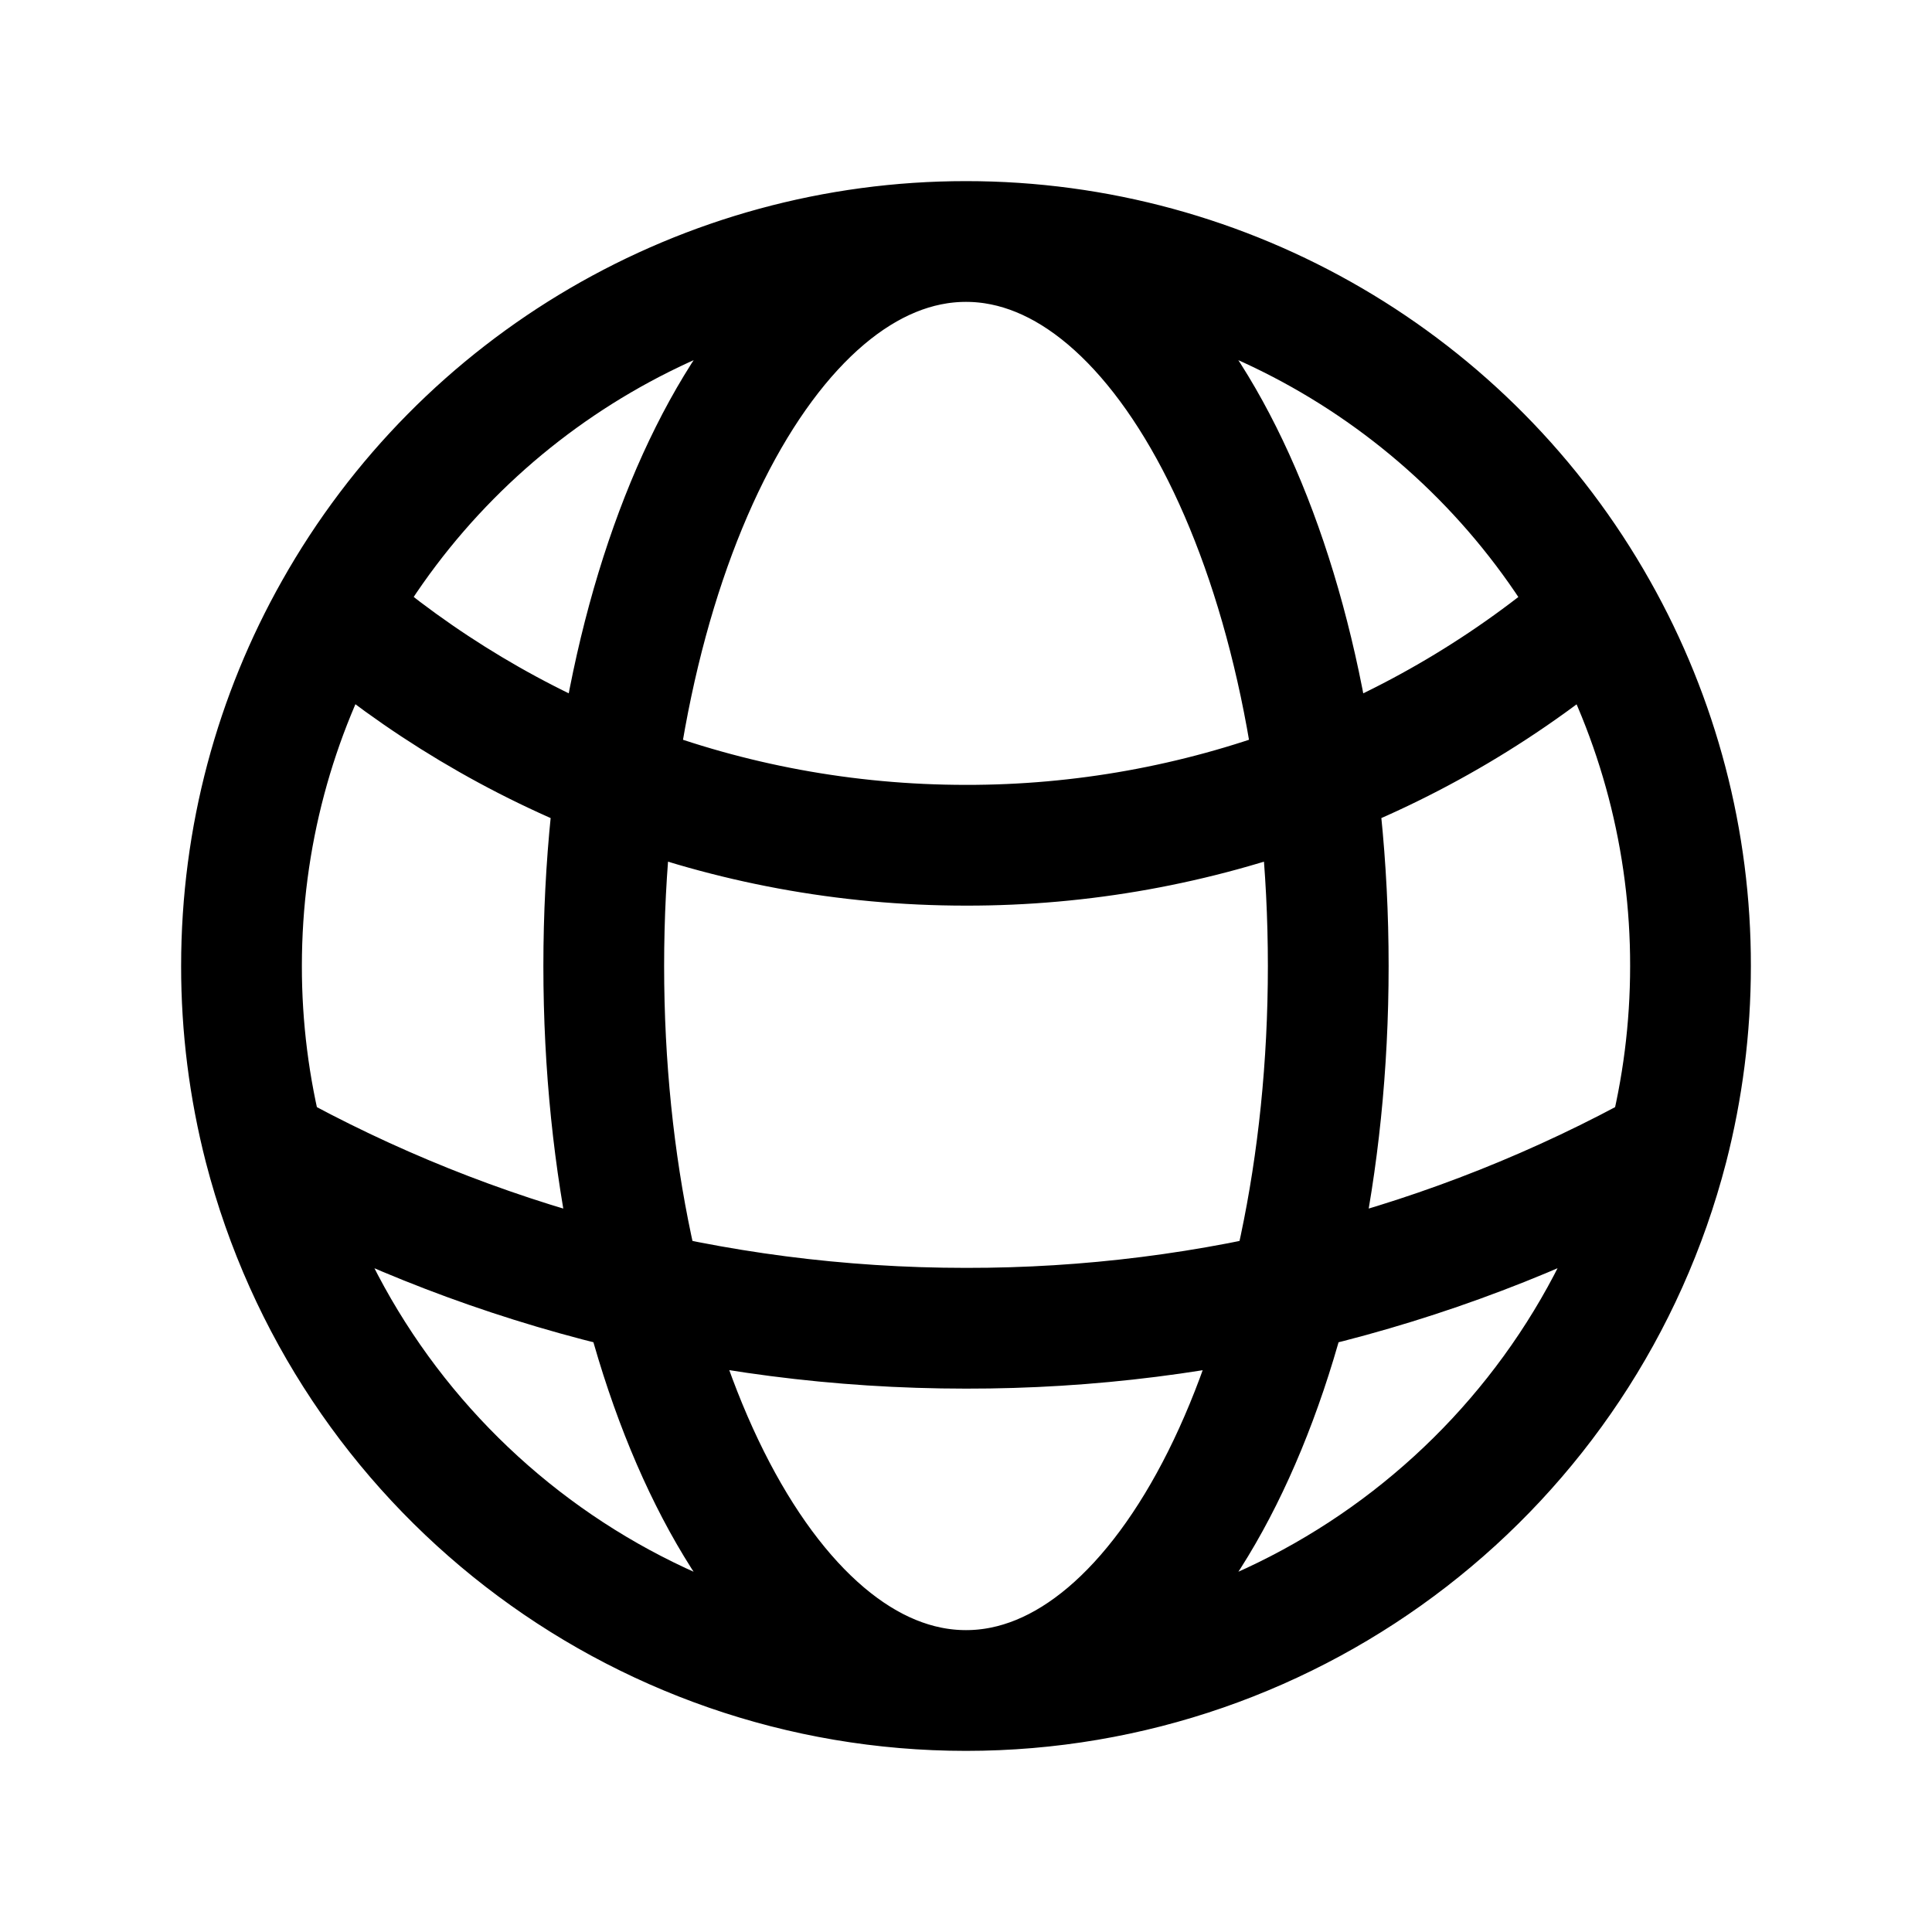
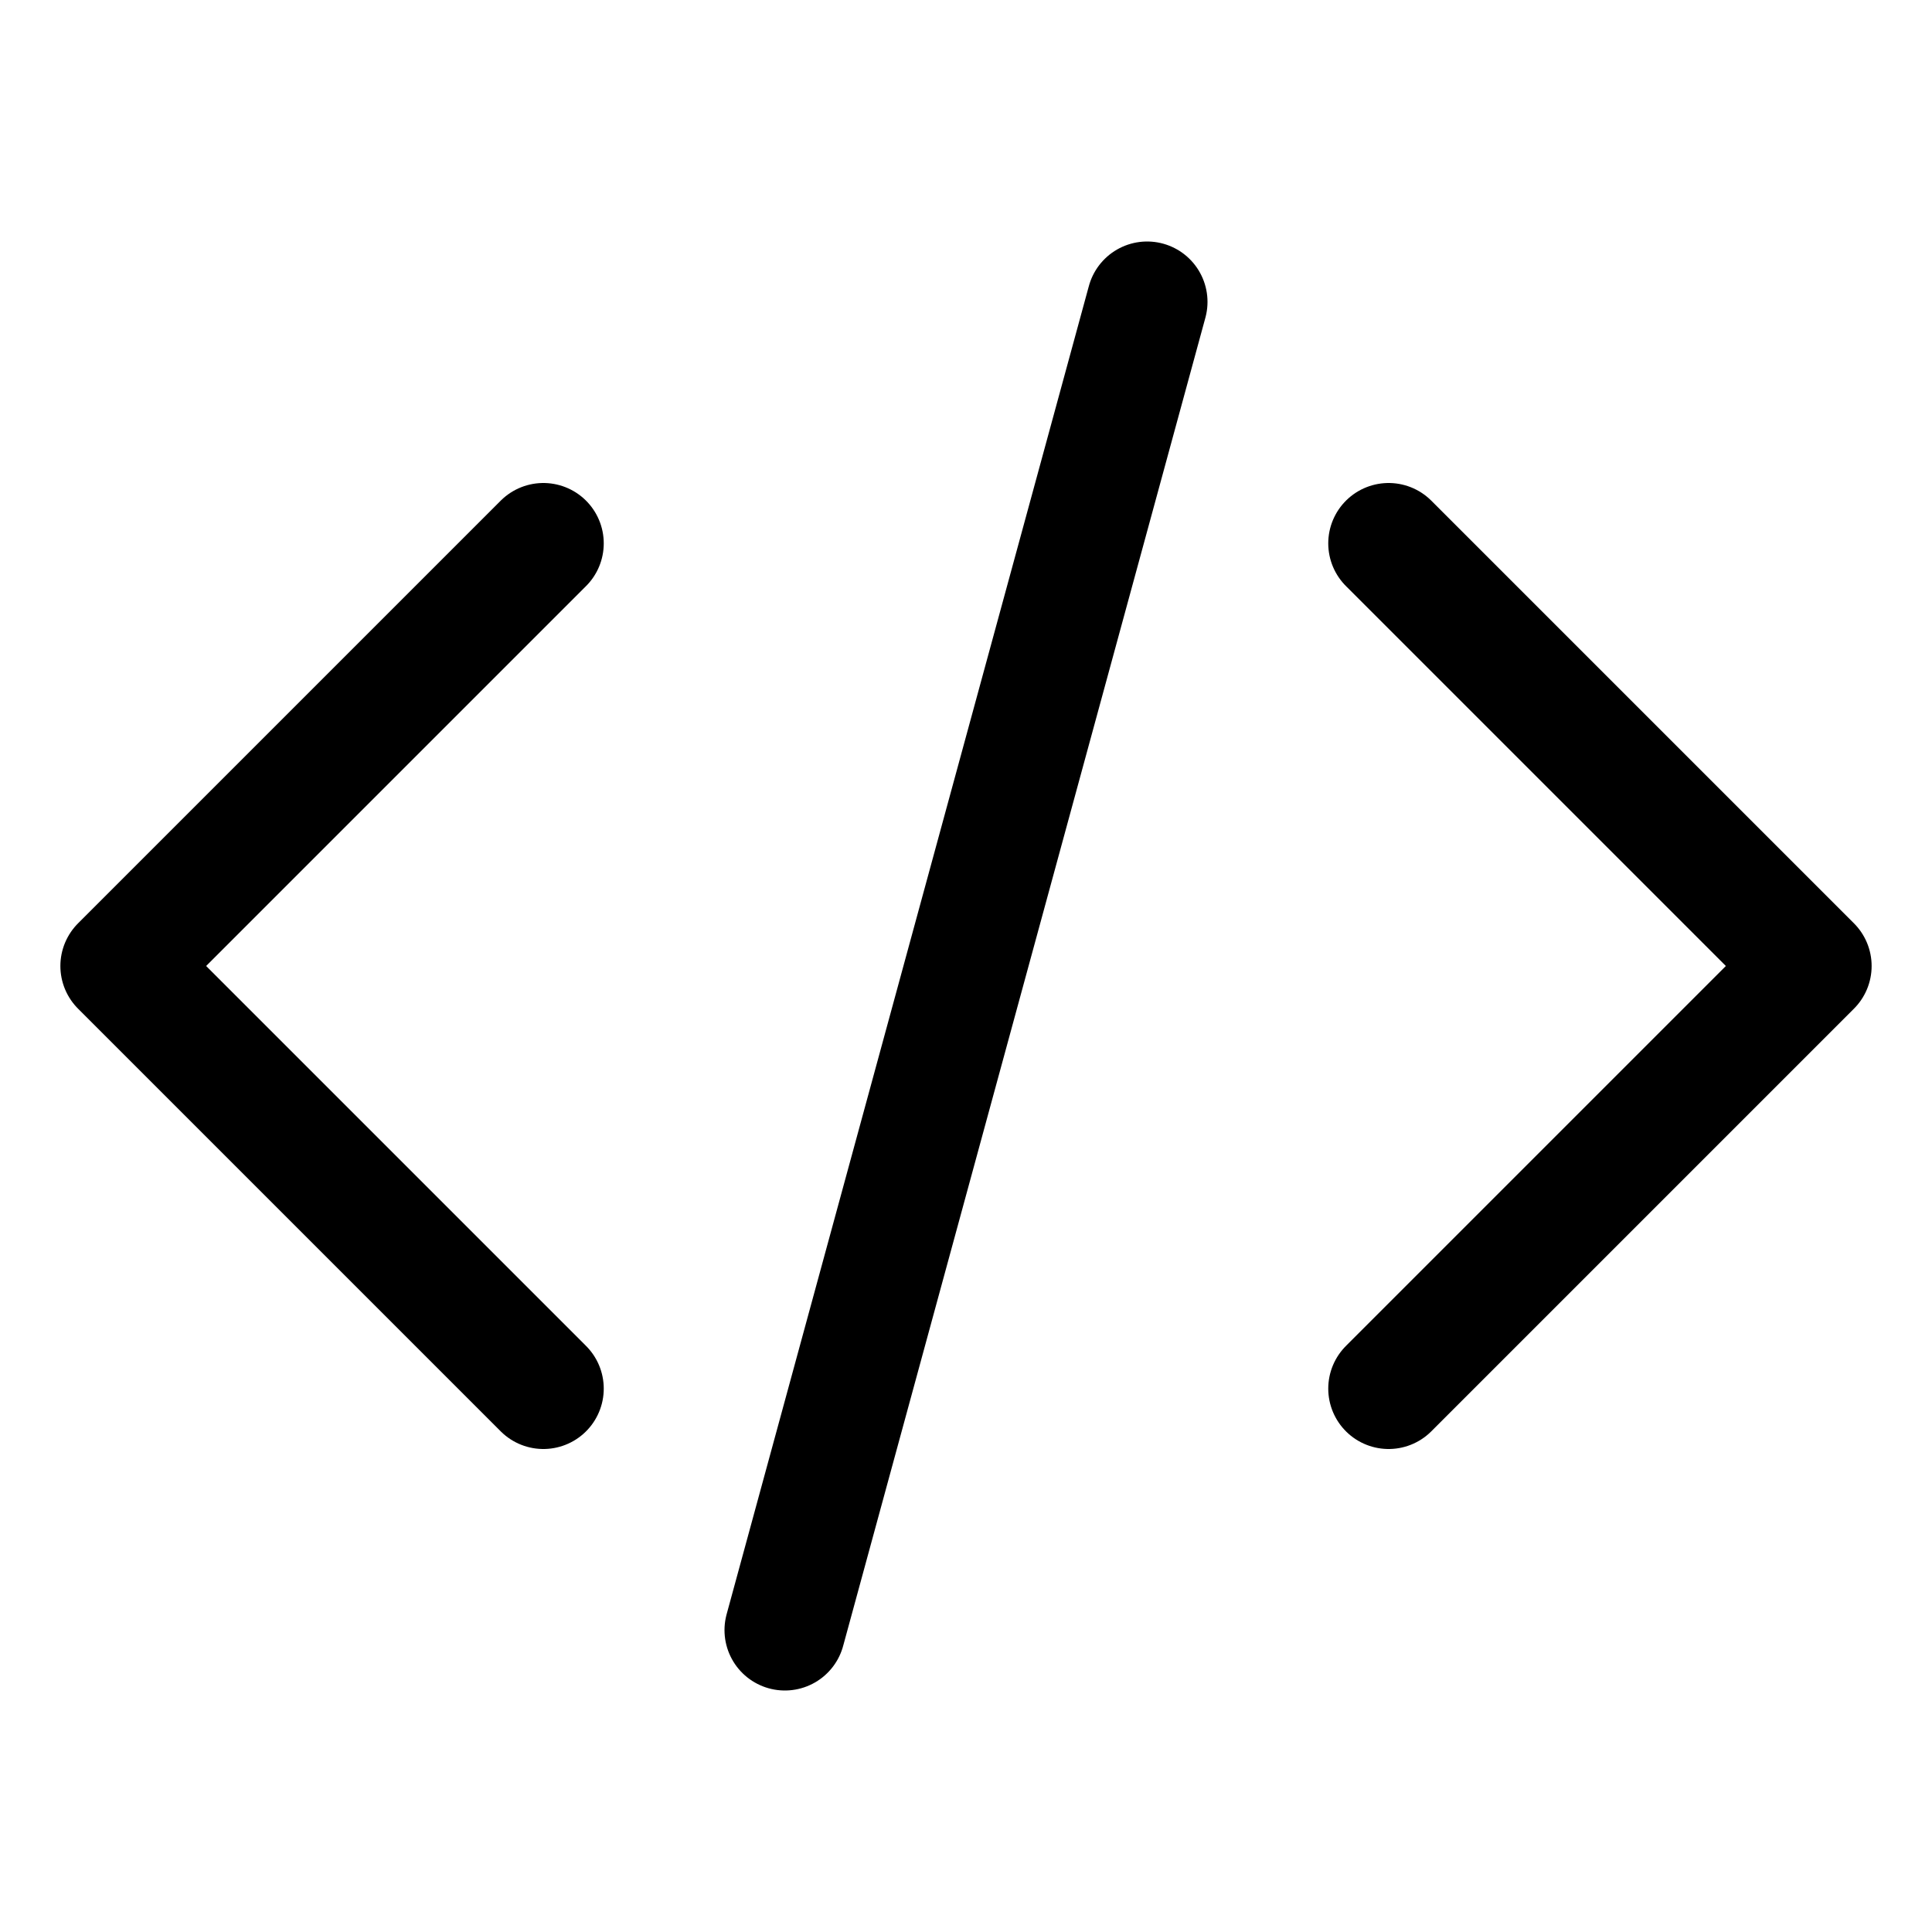
<svg xmlns="http://www.w3.org/2000/svg" fill="none" viewBox="0 0 24 24" stroke-width="1.5" stroke="currentColor" class="w-6 h-6">
-   <path stroke-linecap="round" stroke-linejoin="round" d="M12 21a9.004 9.004 0 008.716-6.747M12 21a9.004 9.004 0 01-8.716-6.747M12 21c2.485 0 4.5-4.03 4.5-9S14.485 3 12 3m0 18c-2.485 0-4.5-4.03-4.5-9S9.515 3 12 3m0 0a8.997 8.997 0 017.843 4.582M12 3a8.997 8.997 0 00-7.843 4.582m15.686 0A11.953 11.953 0 0112 10.5c-2.998 0-5.74-1.1-7.843-2.918m15.686 0A8.959 8.959 0 0121 12c0 .778-.099 1.533-.284 2.253m0 0A17.919 17.919 0 0112 16.5c-3.162 0-6.133-.815-8.716-2.247m0 0A9.015 9.015 0 013 12c0-1.605.42-3.113 1.157-4.418" />
+   <path stroke-linecap="round" stroke-linejoin="round" d="M17.25 6.75L22.5 12l-5.25 5.25m-10.5 0L1.5 12l5.25-5.25m7.5-3l-4.5 16.5" />
</svg>
